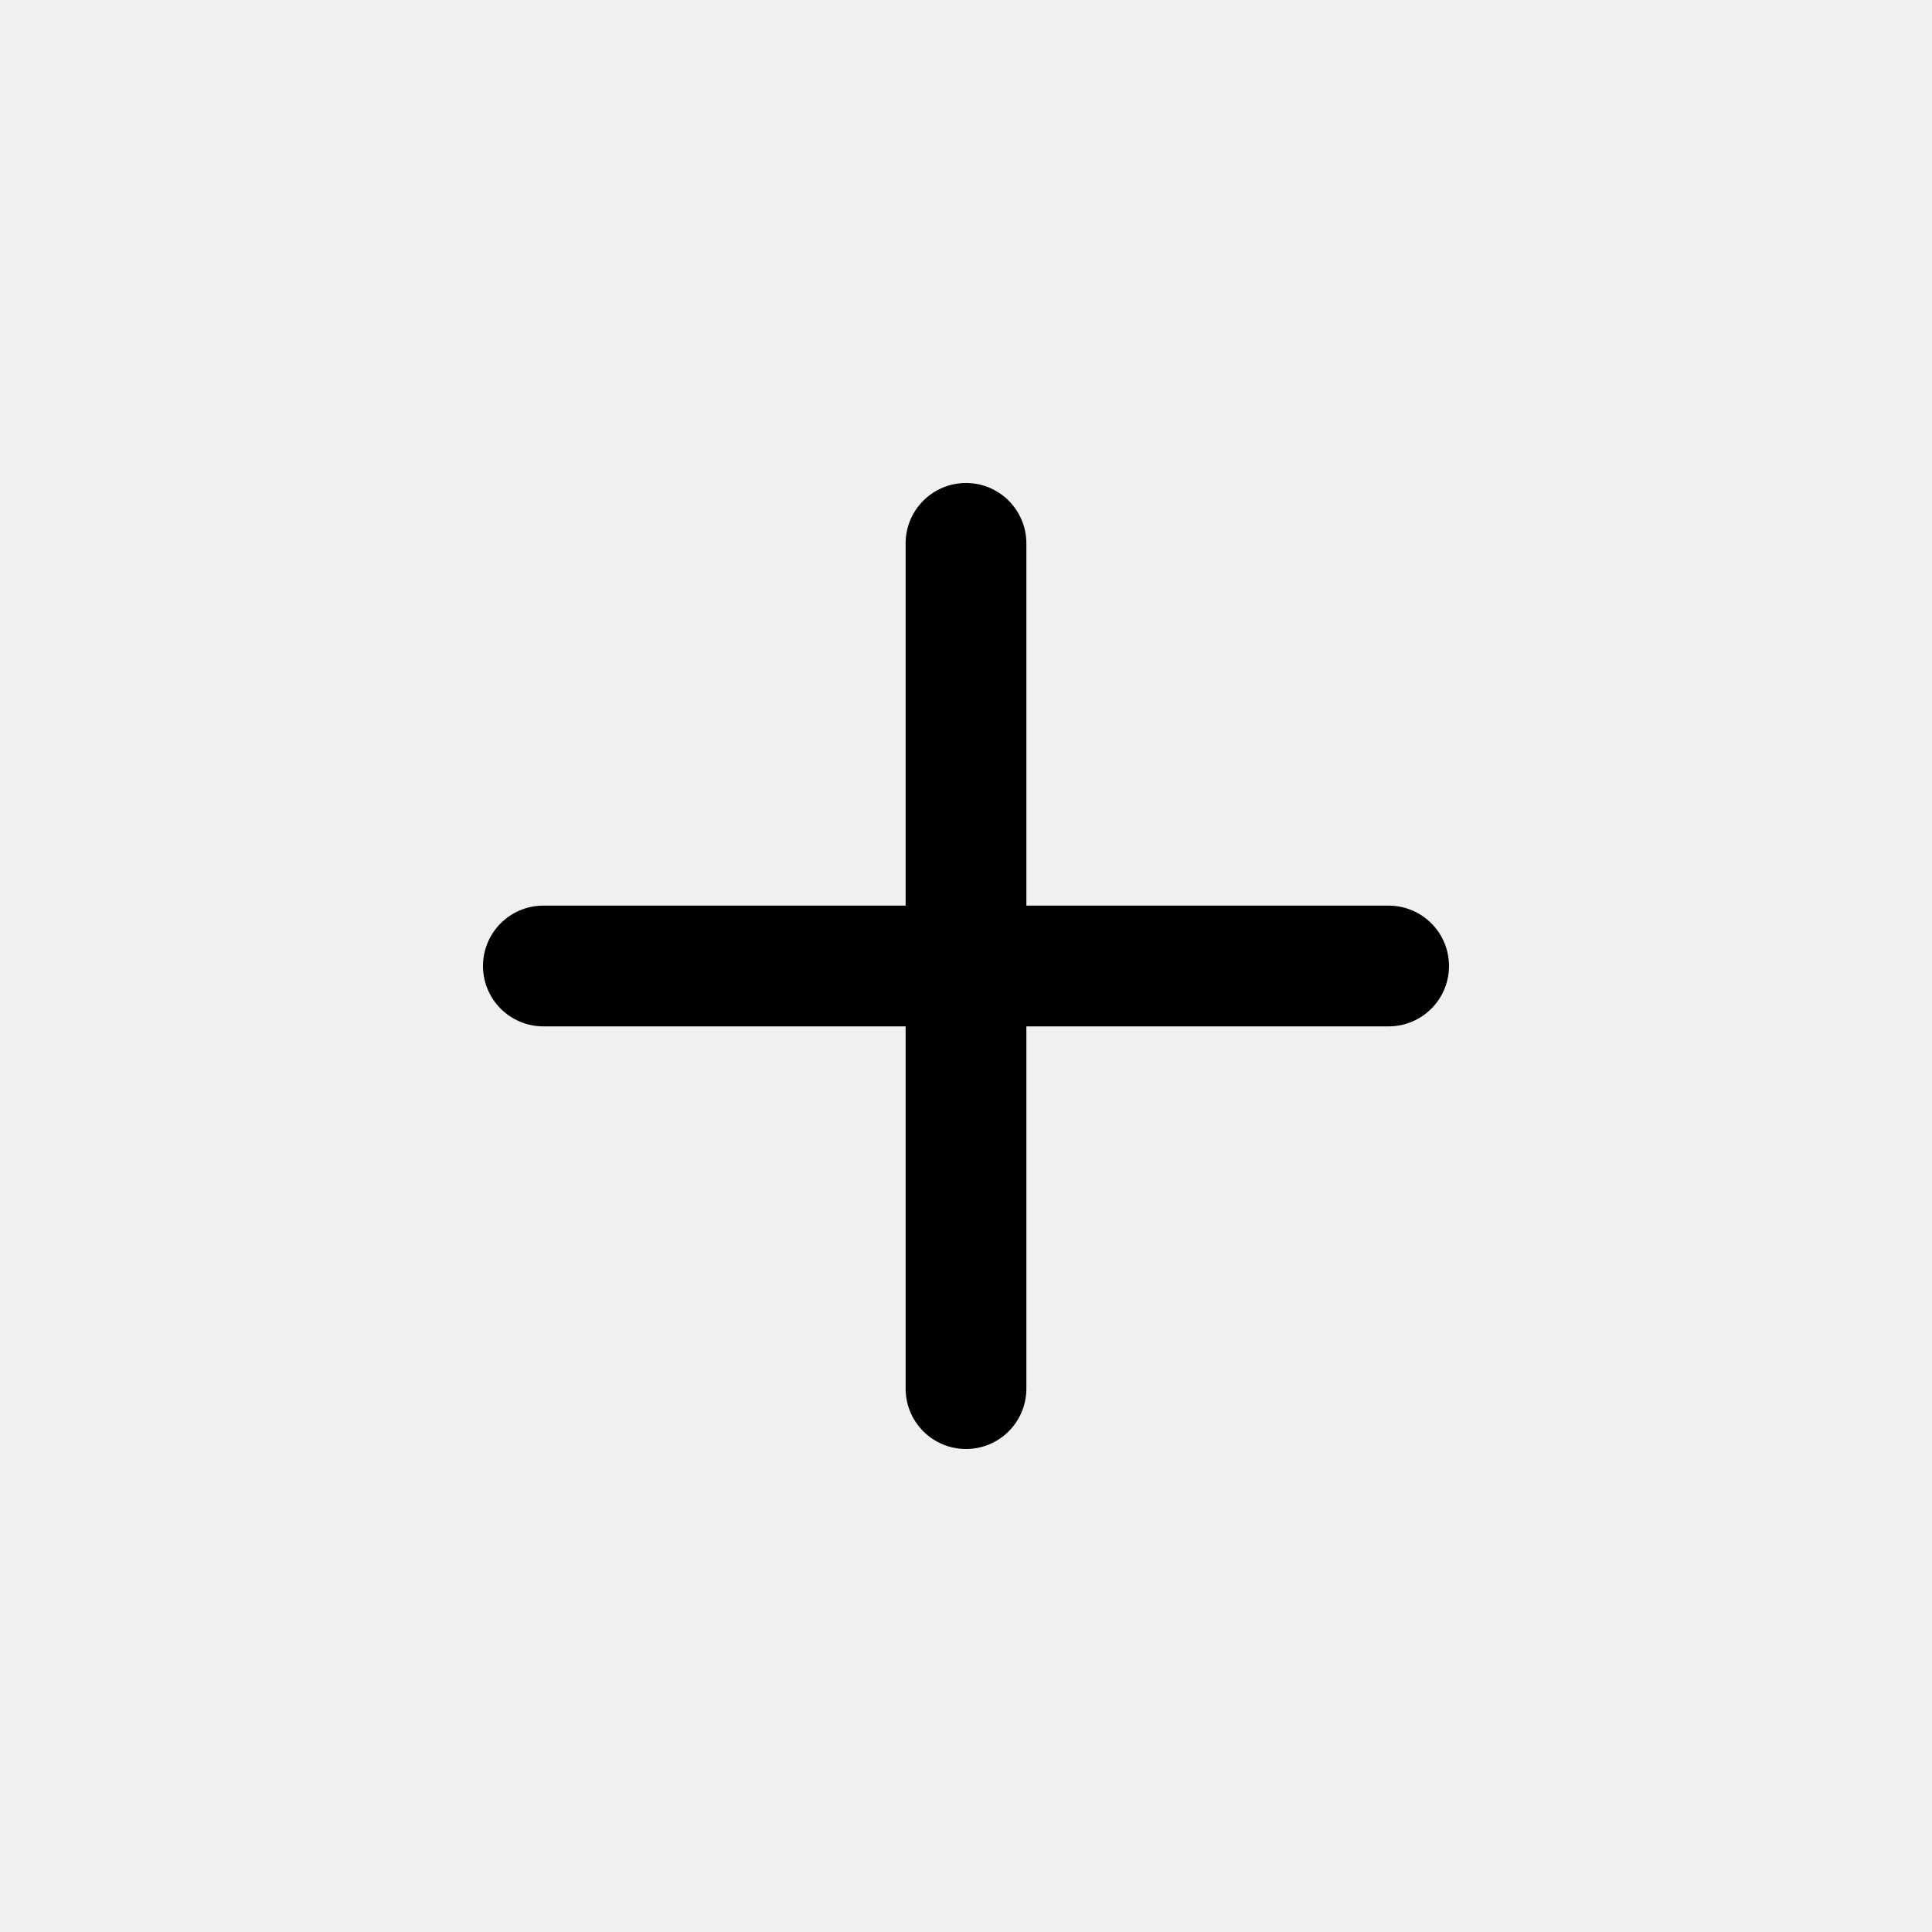
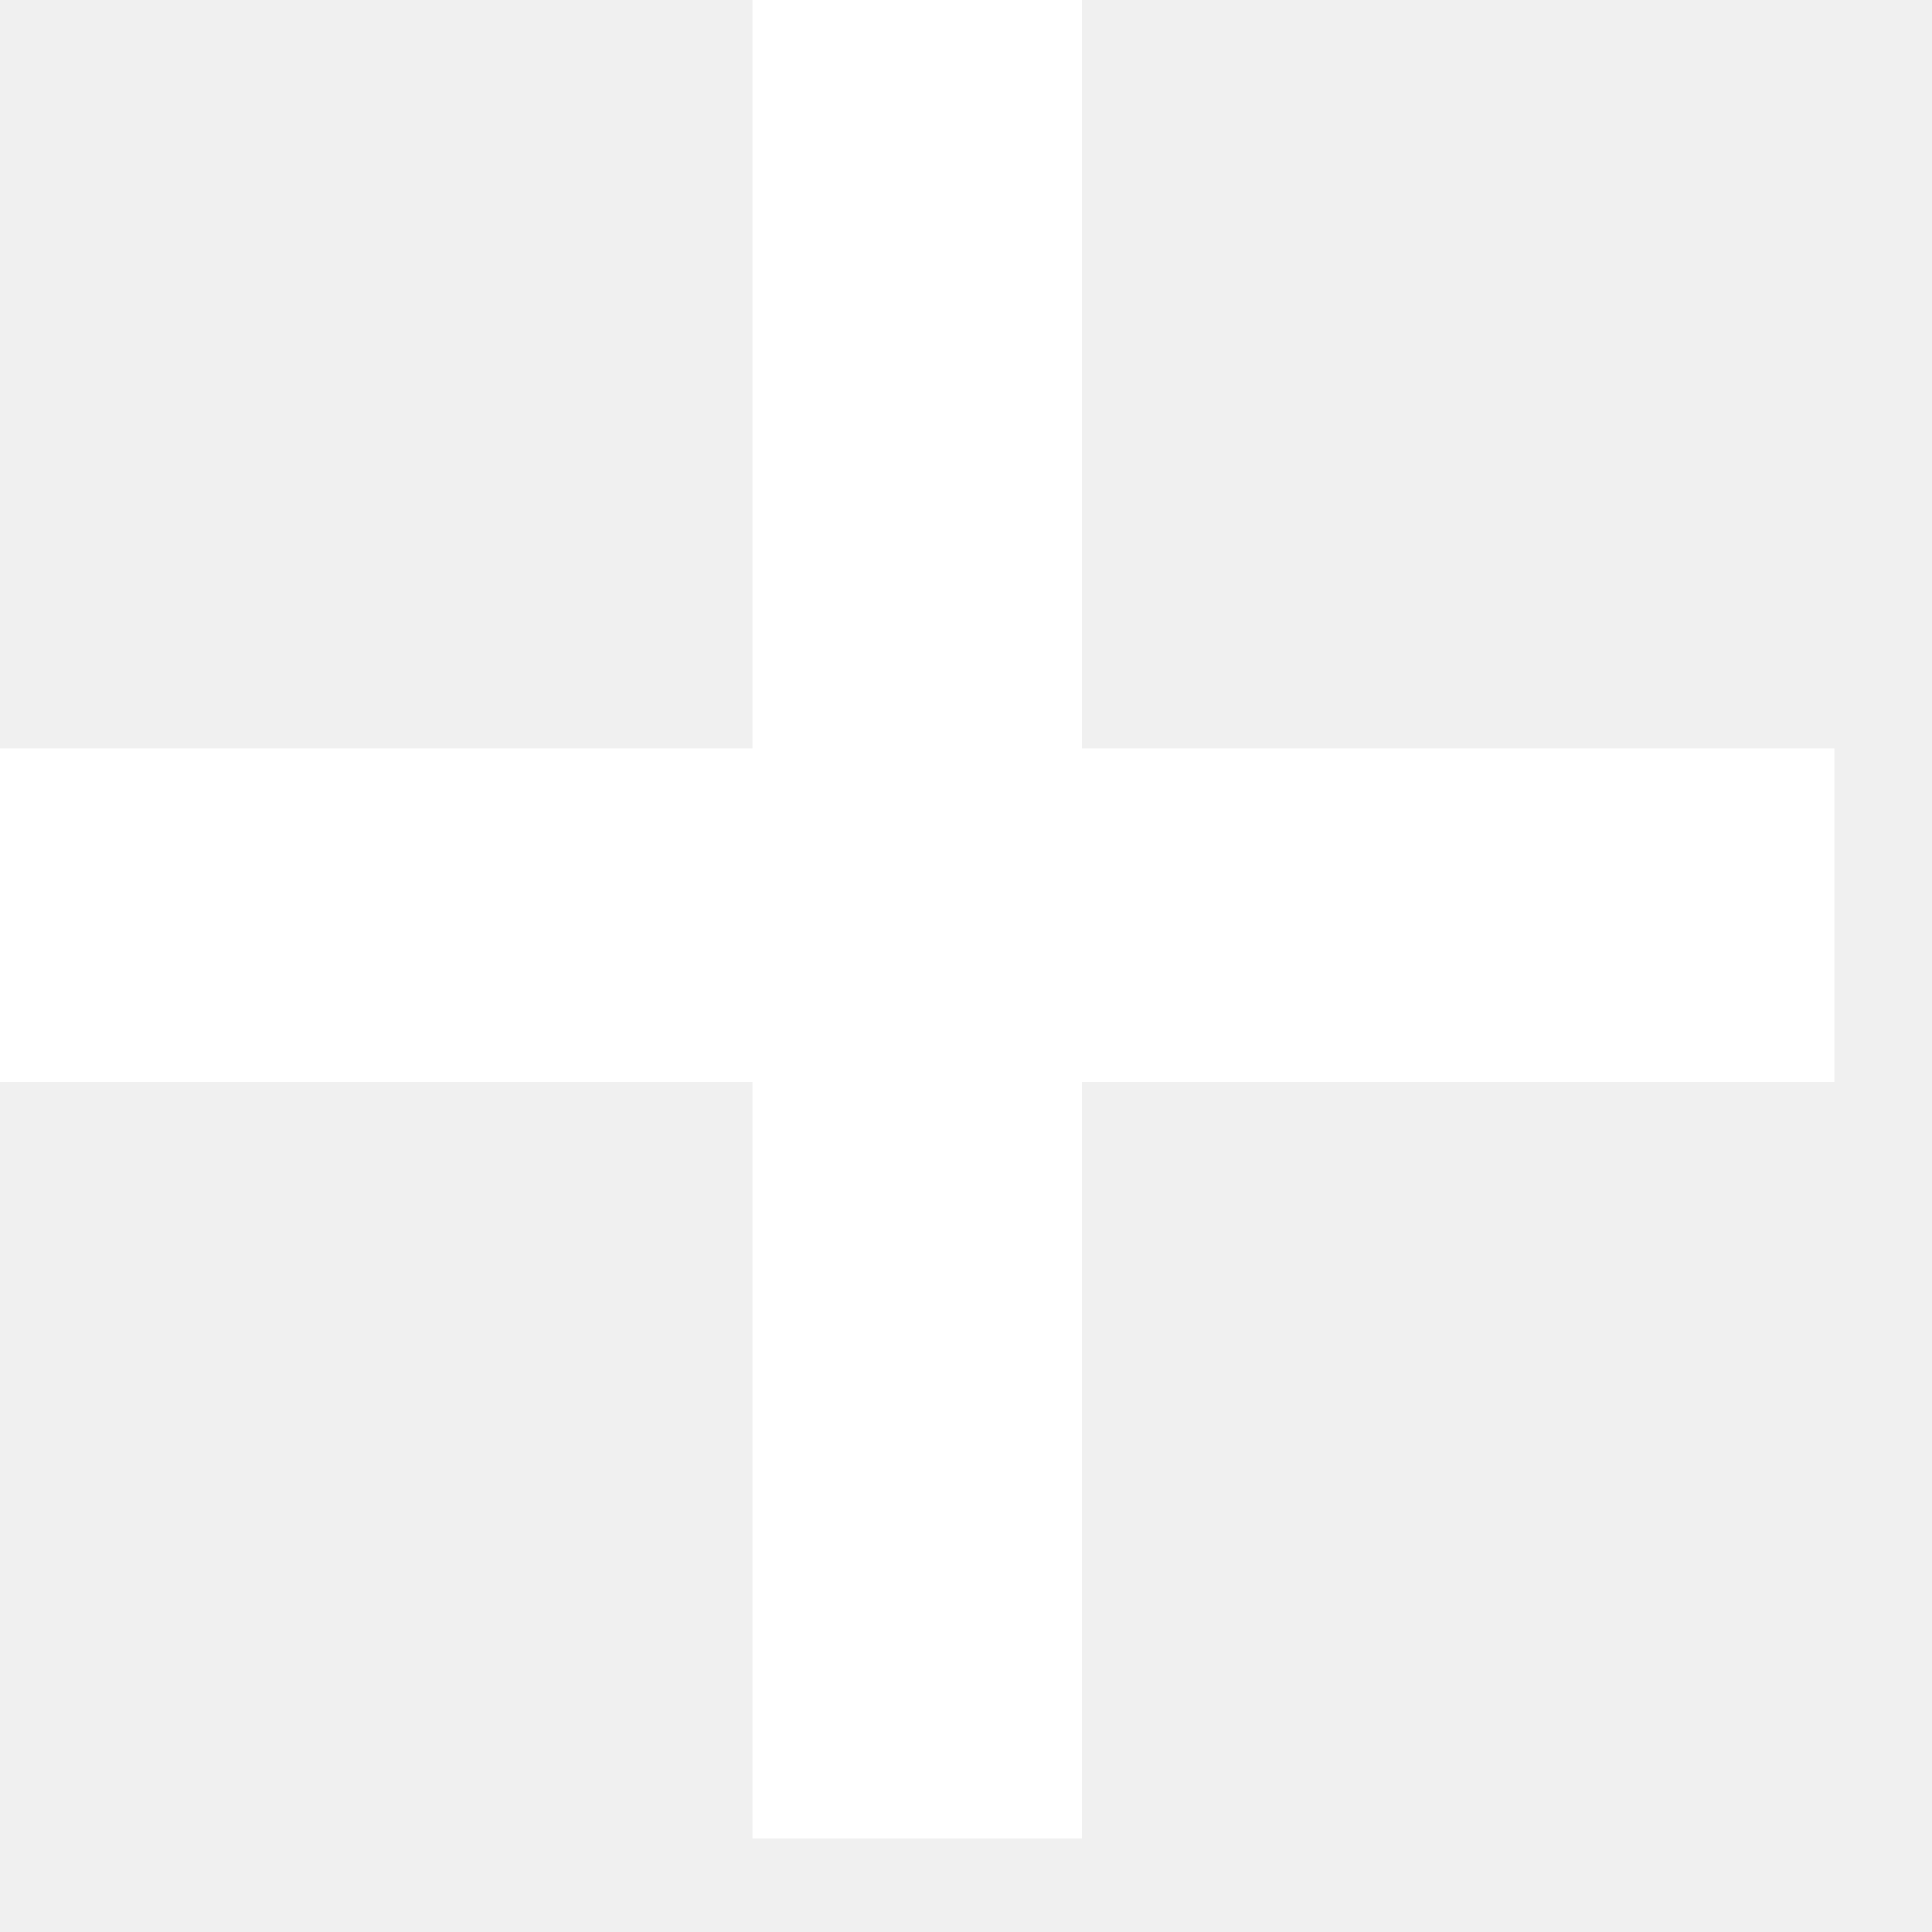
- <svg xmlns="http://www.w3.org/2000/svg" fill="#000000" width="800px" height="800px" viewBox="0 0 32 32">
-   <path d="M9,17h6v6a1,1,0,0,0,2,0V17h6a1,1,0,0,0,0-2H17V9a1,1,0,0,0-2,0v6H9a1,1,0,0,0,0,2Z" />
+ <svg xmlns="http://www.w3.org/2000/svg" width="19" height="19" viewBox="0 0 19 19" fill="none">
+   <path d="M2.98023e-08 10.64V7.36H18.04V10.64H2.98023e-08ZM10.64 18.08H7.4V-1.90735e-06H10.64V18.08Z" fill="white" />
</svg>
